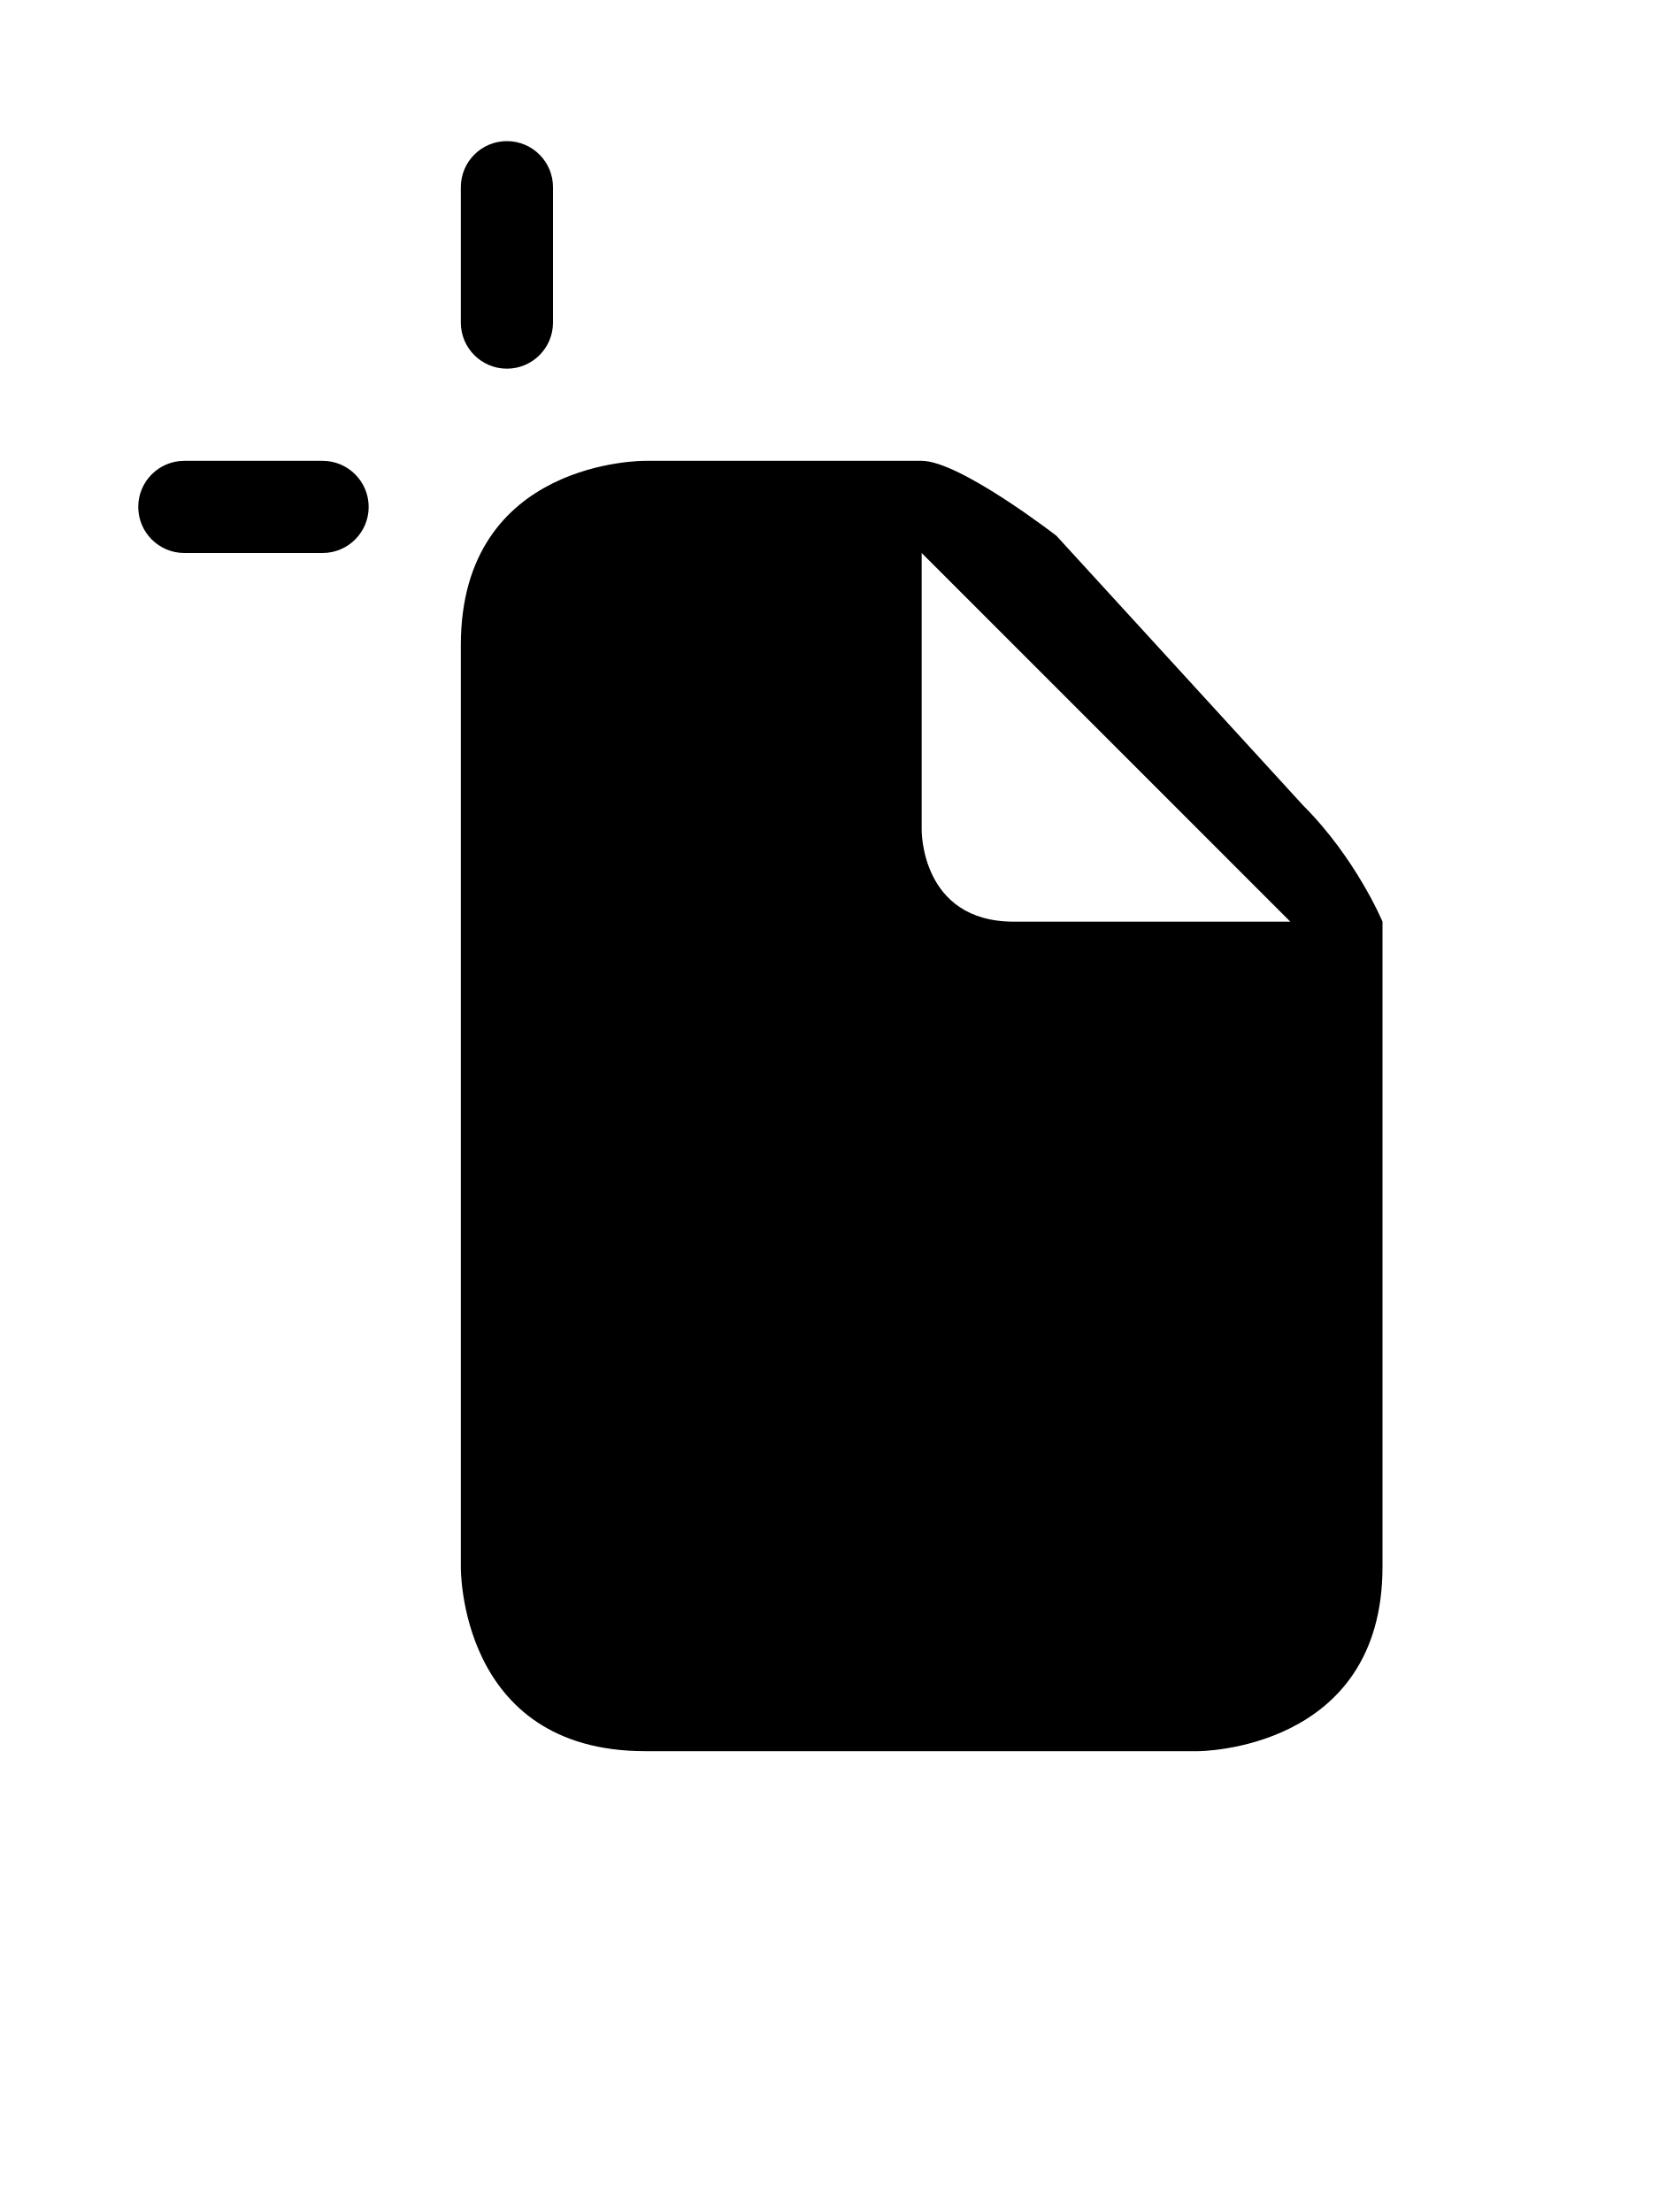
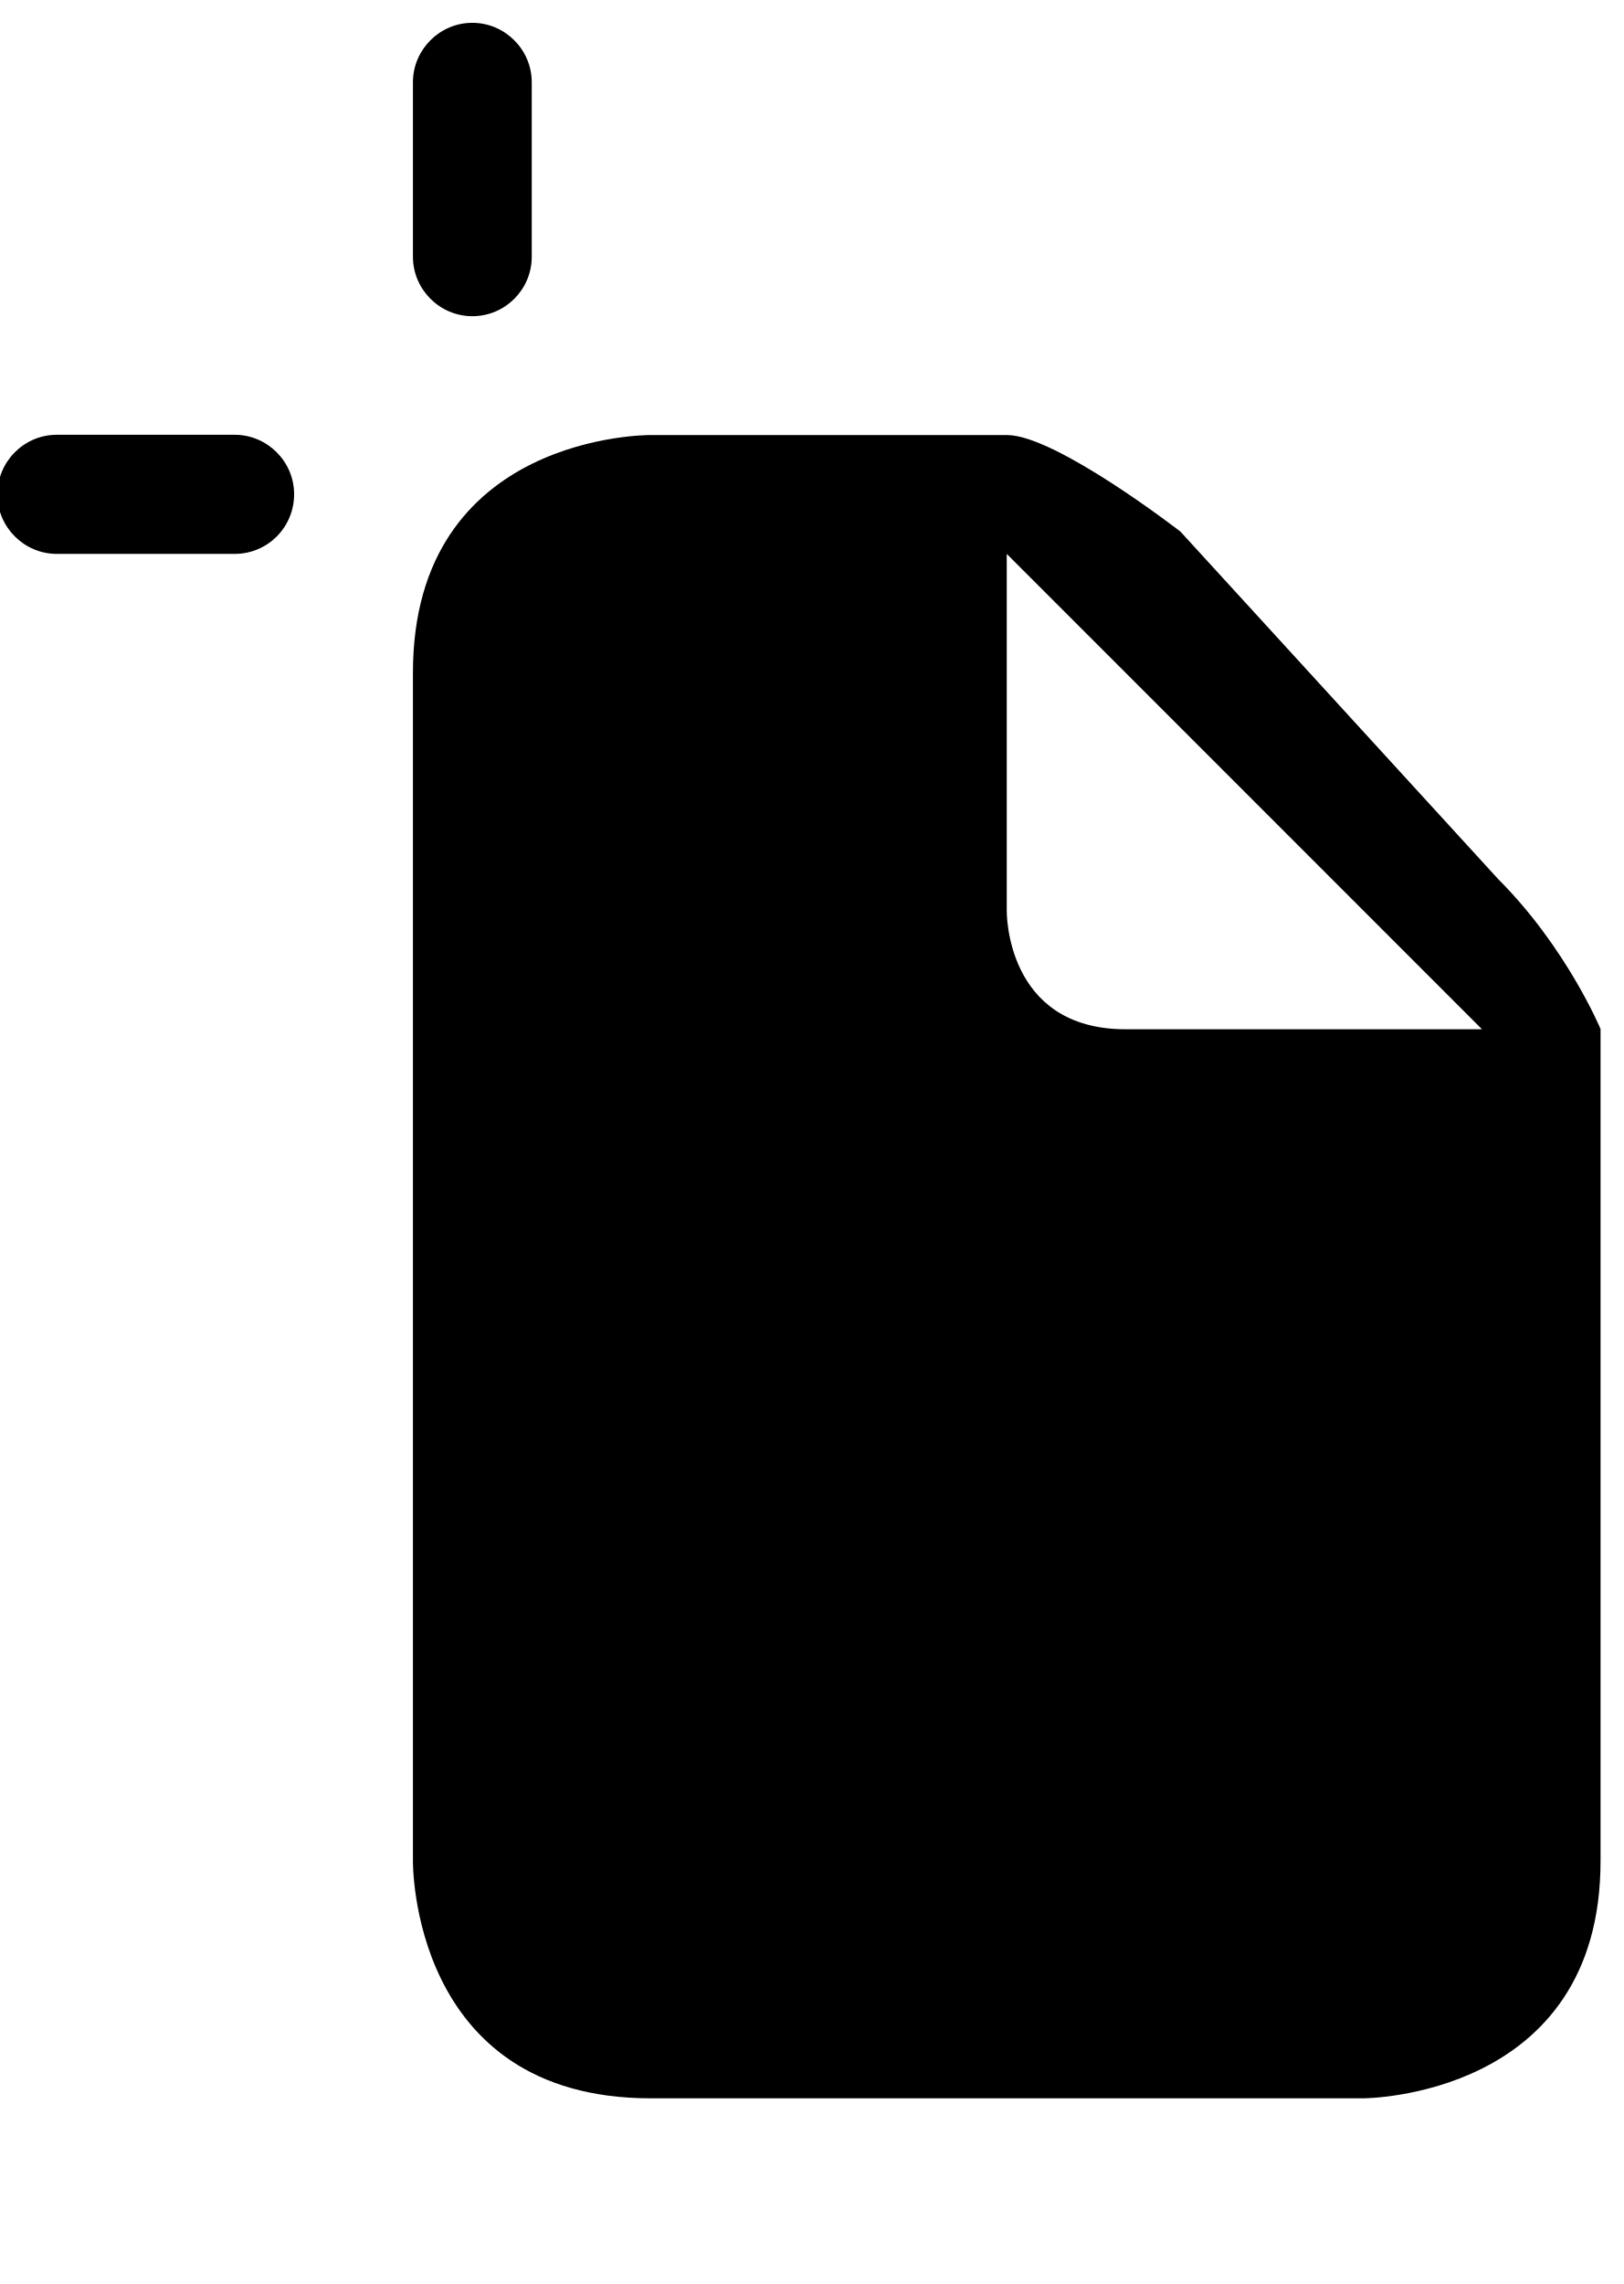
- <svg xmlns="http://www.w3.org/2000/svg" id="layer-artboard-collapsed" preserveAspectRatio="xMidYMid" width="100%" height="100%" viewBox="0 0 18 24">
-   <path d="M13.000,19.000 L7.747,19.000 C7.728,19.000 7.532,19.000 7.000,19.000 C4.971,19.000 5.000,17.000 5.000,17.000 L5.000,7.000 C5.000,4.980 7.000,5.000 7.000,5.000 L10.000,5.000 C10.412,5.000 11.462,5.813 11.462,5.813 L14.139,8.739 C14.715,9.315 15.000,10.000 15.000,10.000 L15.000,17.000 C15.000,19.000 13.000,19.000 13.000,19.000 ZM10.000,6.000 L10.000,9.000 C10.000,9.000 9.984,10.000 11.000,10.000 C12.016,10.000 14.000,10.000 14.000,10.000 L10.000,6.000 ZM5.500,4.000 C5.224,4.000 5.000,3.776 5.000,3.500 L5.000,2.031 C5.000,1.755 5.224,1.531 5.500,1.531 C5.776,1.531 6.000,1.755 6.000,2.031 L6.000,3.500 C6.000,3.776 5.776,4.000 5.500,4.000 ZM3.500,6.000 L2.000,6.000 C1.724,6.000 1.500,5.776 1.500,5.500 C1.500,5.224 1.724,5.000 2.000,5.000 L3.500,5.000 C3.776,5.000 4.000,5.224 4.000,5.500 C4.000,5.776 3.776,6.000 3.500,6.000 Z" />
+ <svg xmlns="http://www.w3.org/2000/svg" version="1.1" id="layer-artboard-collapsed" x="0px" y="0px" viewBox="0 -69 612 861" style="enable-background:new 0 -69 612 861;" xml:space="preserve">
+   <path d="M514,722H278.8c-0.9,0-9.7,0-33.5,0c-90.9,0-89.6-89.6-89.6-89.6V184.6c0-90.4,89.6-89.6,89.6-89.6h134.4  c18.4,0,65.4,36.4,65.4,36.4L565,262.5c25.7,25.7,38.5,56.4,38.5,56.4v313.5C603.6,722,514,722,514,722z M379.6,139.8v134.4  c0,0-0.8,44.8,44.8,44.8s134.4,0,134.4,0L379.6,139.8z M178.1,50.2c-12.3,0-22.4-10.1-22.4-22.4V-38c0-12.3,10.1-22.4,22.4-22.4  s22.4,10.1,22.4,22.4v65.8C200.5,40.1,190.5,50.2,178.1,50.2z M88.5,139.8H21.4C9.1,139.8-1,129.7-1,117.4S9,94.9,21.4,94.9h67.1  c12.3,0,22.4,10.1,22.4,22.4C110.9,129.8,100.9,139.8,88.5,139.8z" />
</svg>
